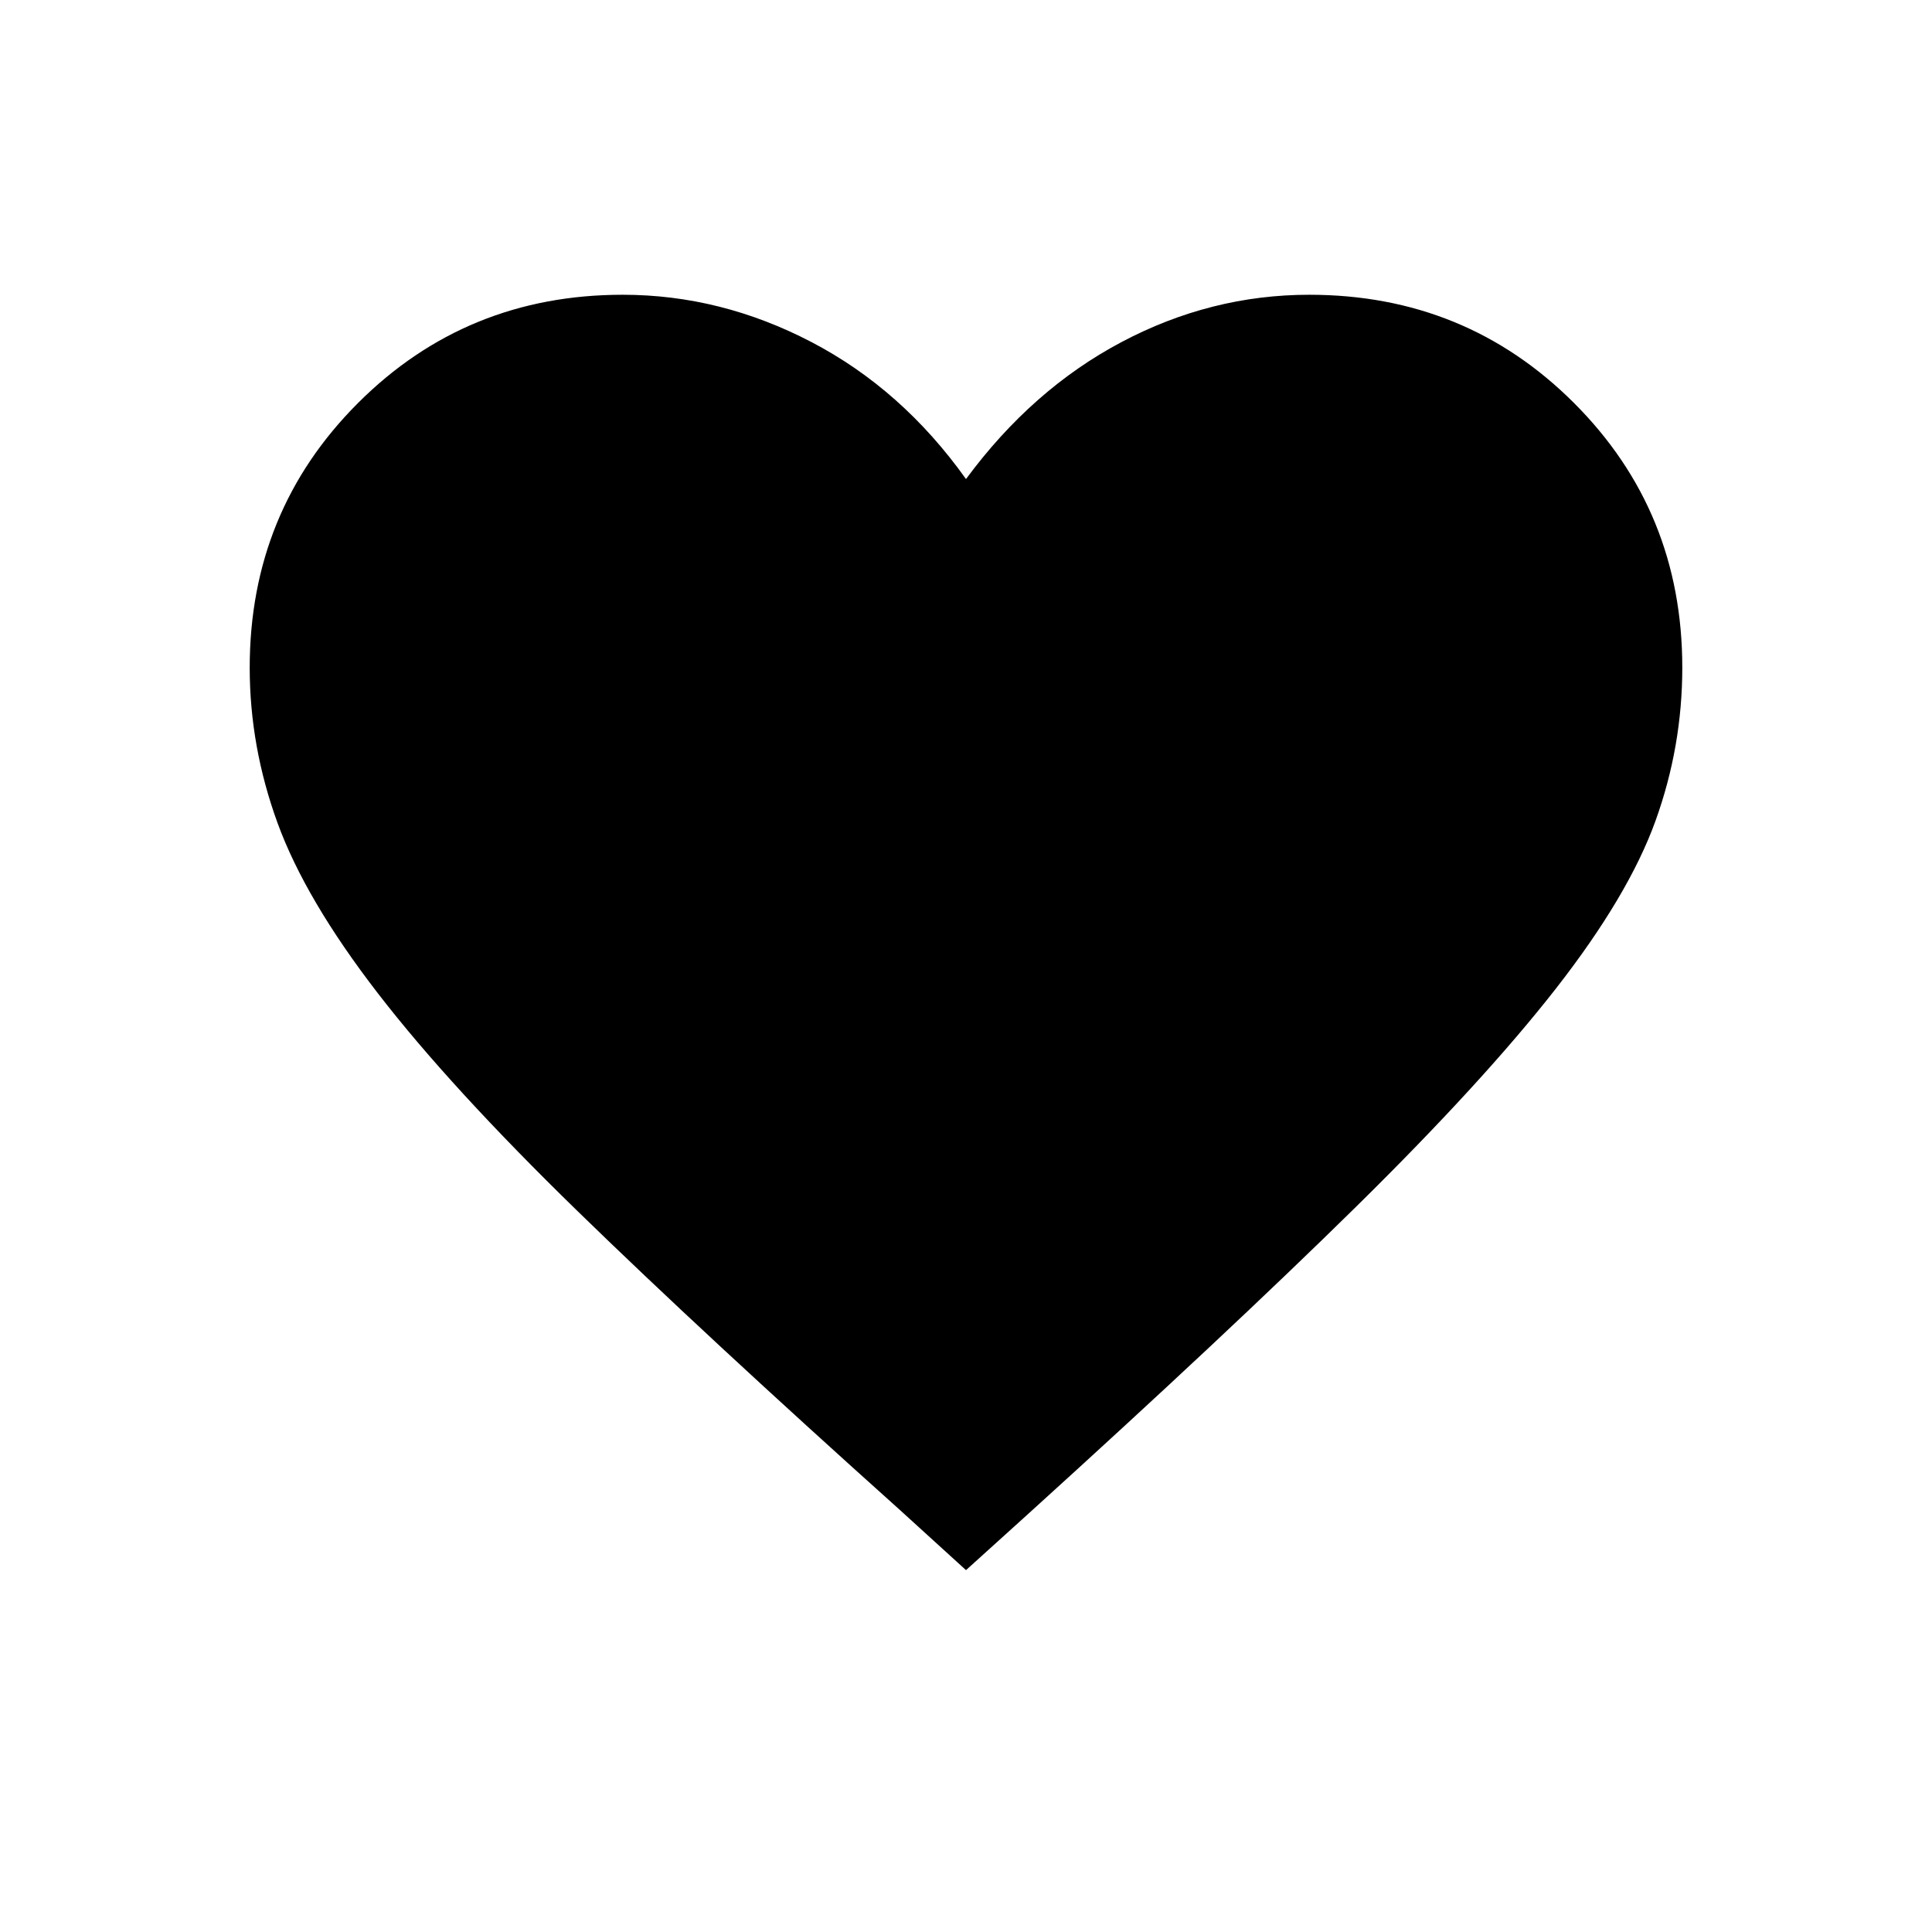
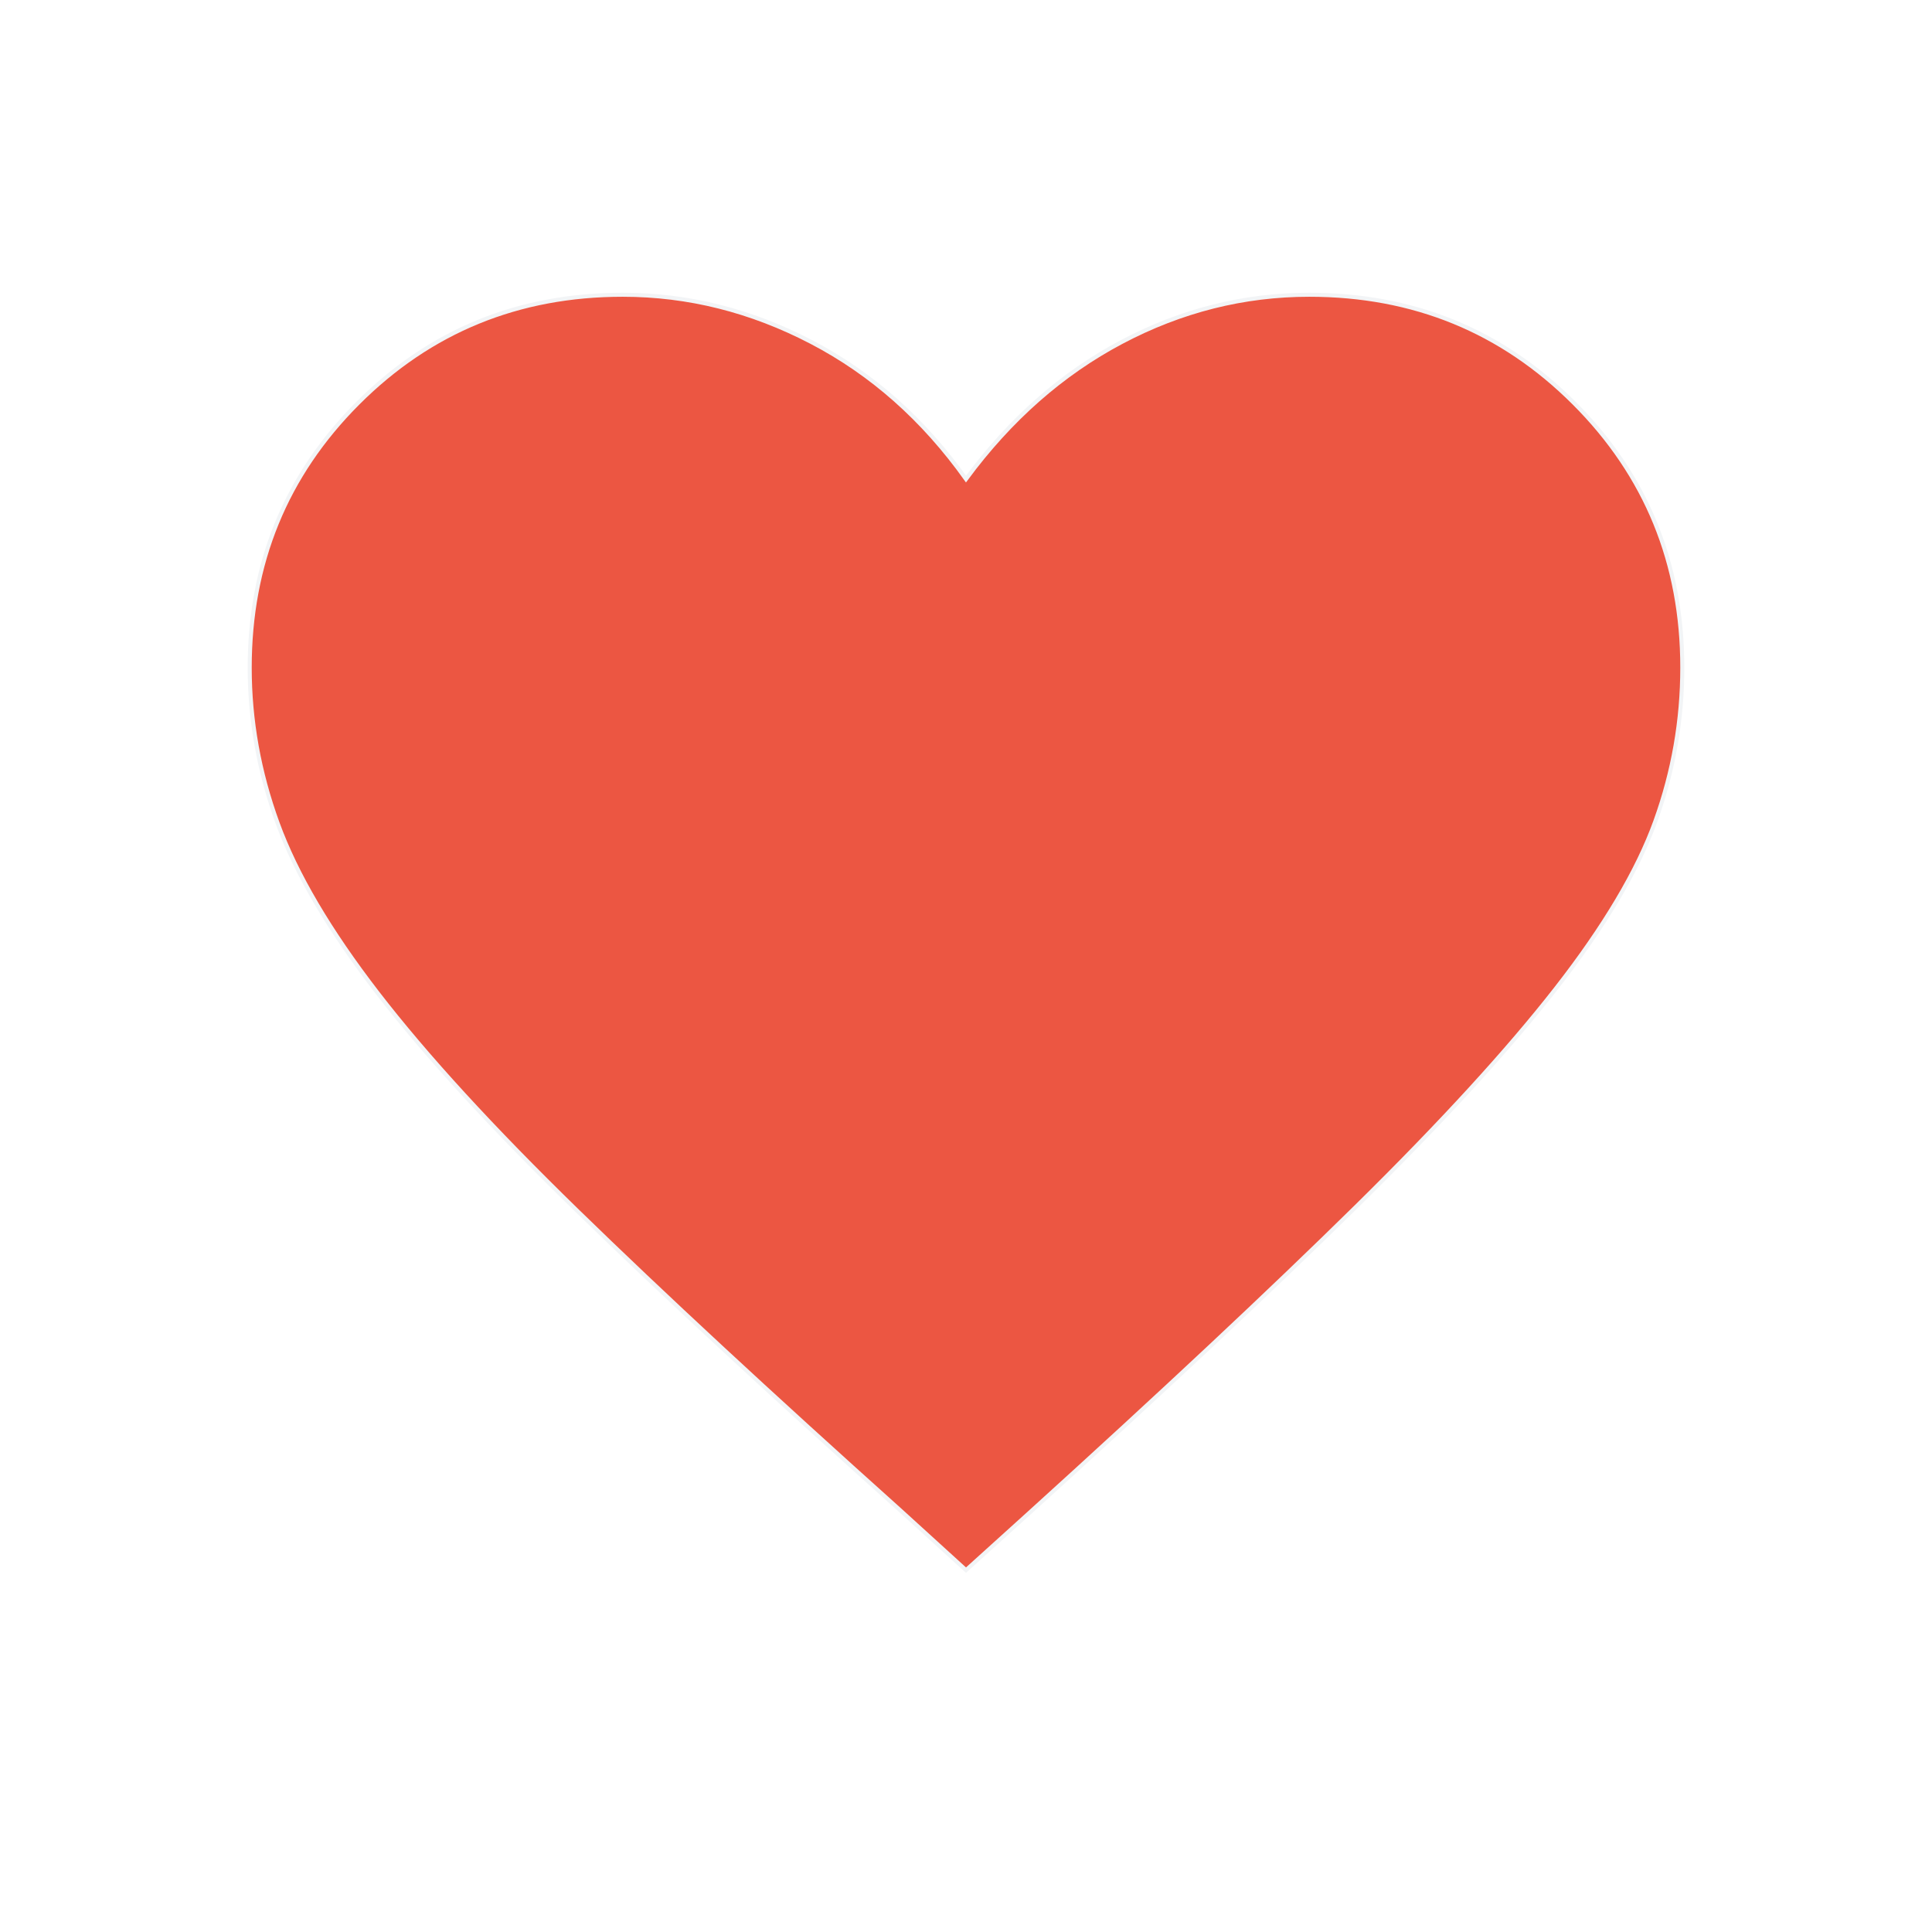
<svg xmlns="http://www.w3.org/2000/svg" height="20" viewBox="0 -960 960 960" width="20">
-   <path d="m480-179.81-32.922-29.96q-97.061-87.038-160.184-148.519-63.124-61.481-99.139-108.152-36.015-46.671-49.846-84.632-13.831-37.961-13.831-77.119 0-77.738 53.804-131.541 53.804-53.804 131.541-53.804 48.741 0 93.774 23.5 45.034 23.5 76.803 68.078 32.885-44.578 77.288-68.078 44.404-23.5 93.289-23.5 77.737 0 131.541 53.782 53.804 53.783 53.804 131.489 0 39.227-13.331 76.19-13.331 36.964-49.333 83.113-36.001 46.149-99.516 108.674-63.515 62.524-162.82 152.519L480-179.81Z" />
+   <path d="m480-179.81-32.922-29.96q-97.061-87.038-160.184-148.519-63.124-61.481-99.139-108.152-36.015-46.671-49.846-84.632-13.831-37.961-13.831-77.119 0-77.738 53.804-131.541 53.804-53.804 131.541-53.804 48.741 0 93.774 23.5 45.034 23.5 76.803 68.078 32.885-44.578 77.288-68.078 44.404-23.5 93.289-23.5 77.737 0 131.541 53.782 53.804 53.783 53.804 131.489 0 39.227-13.331 76.19-13.331 36.964-49.333 83.113-36.001 46.149-99.516 108.674-63.515 62.524-162.82 152.519L480-179.81Z" stroke="#f2f4f6" stroke-width="2" fill="#EC5642" />
</svg>
